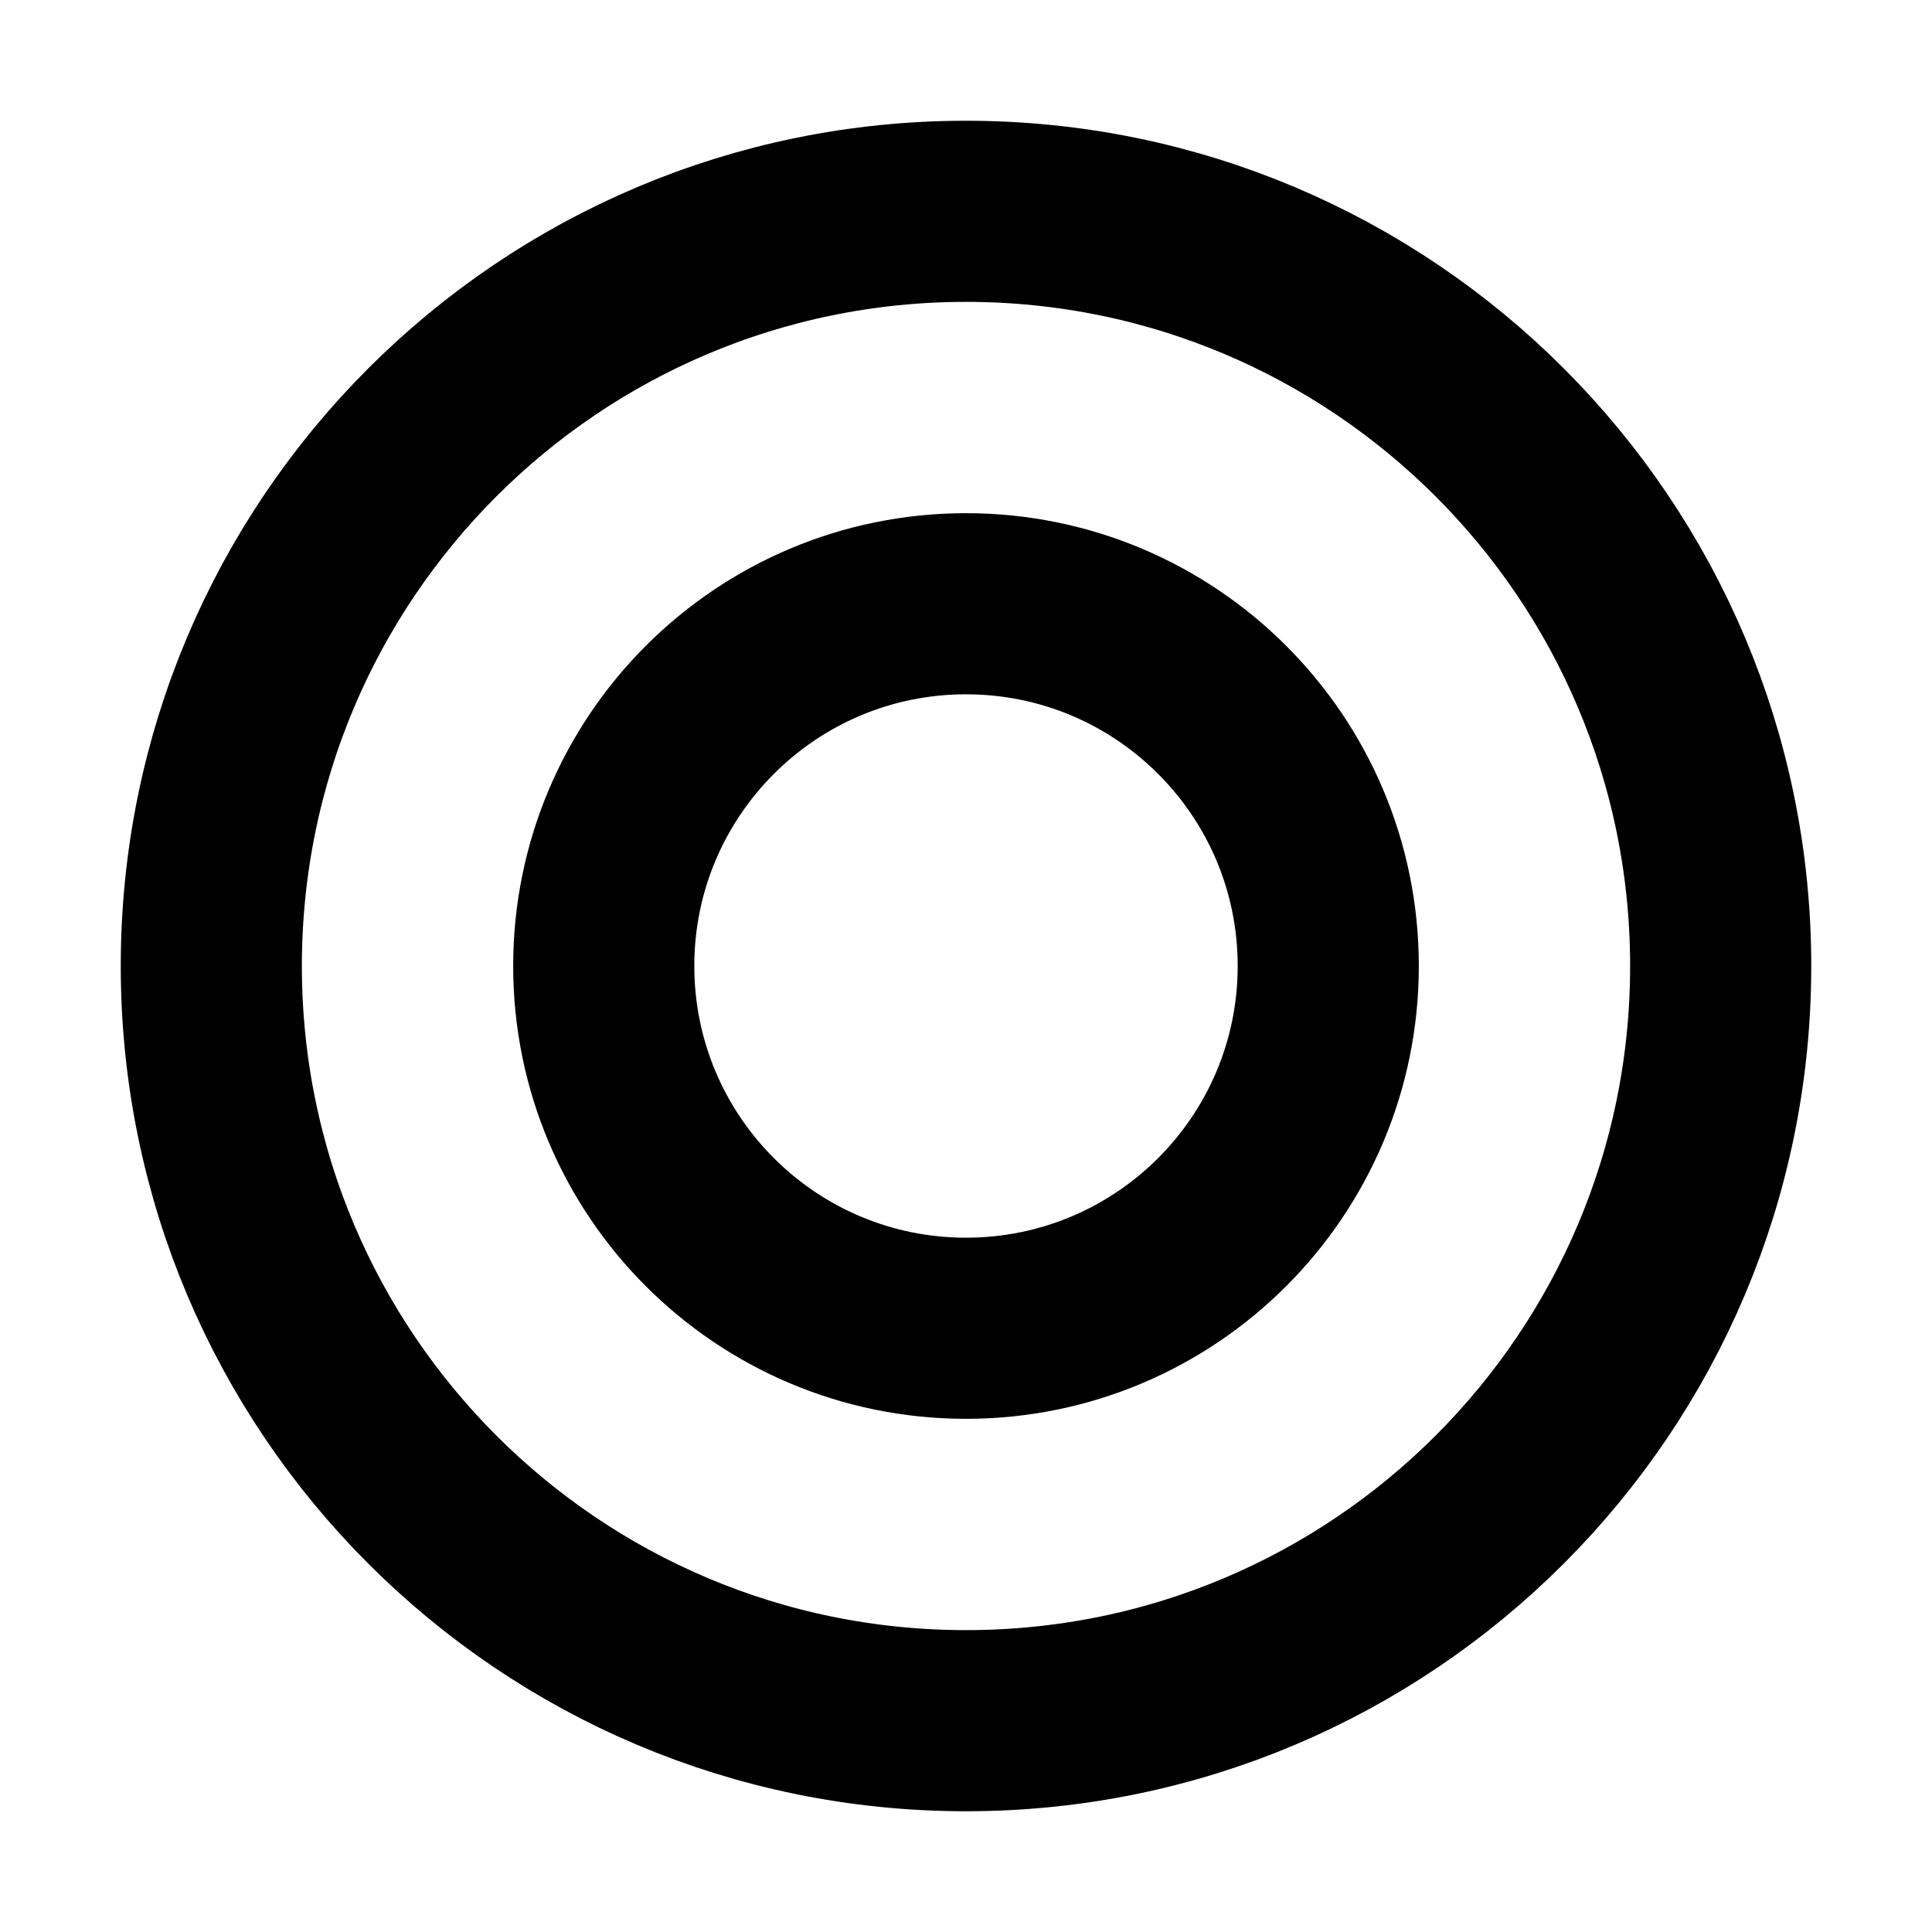
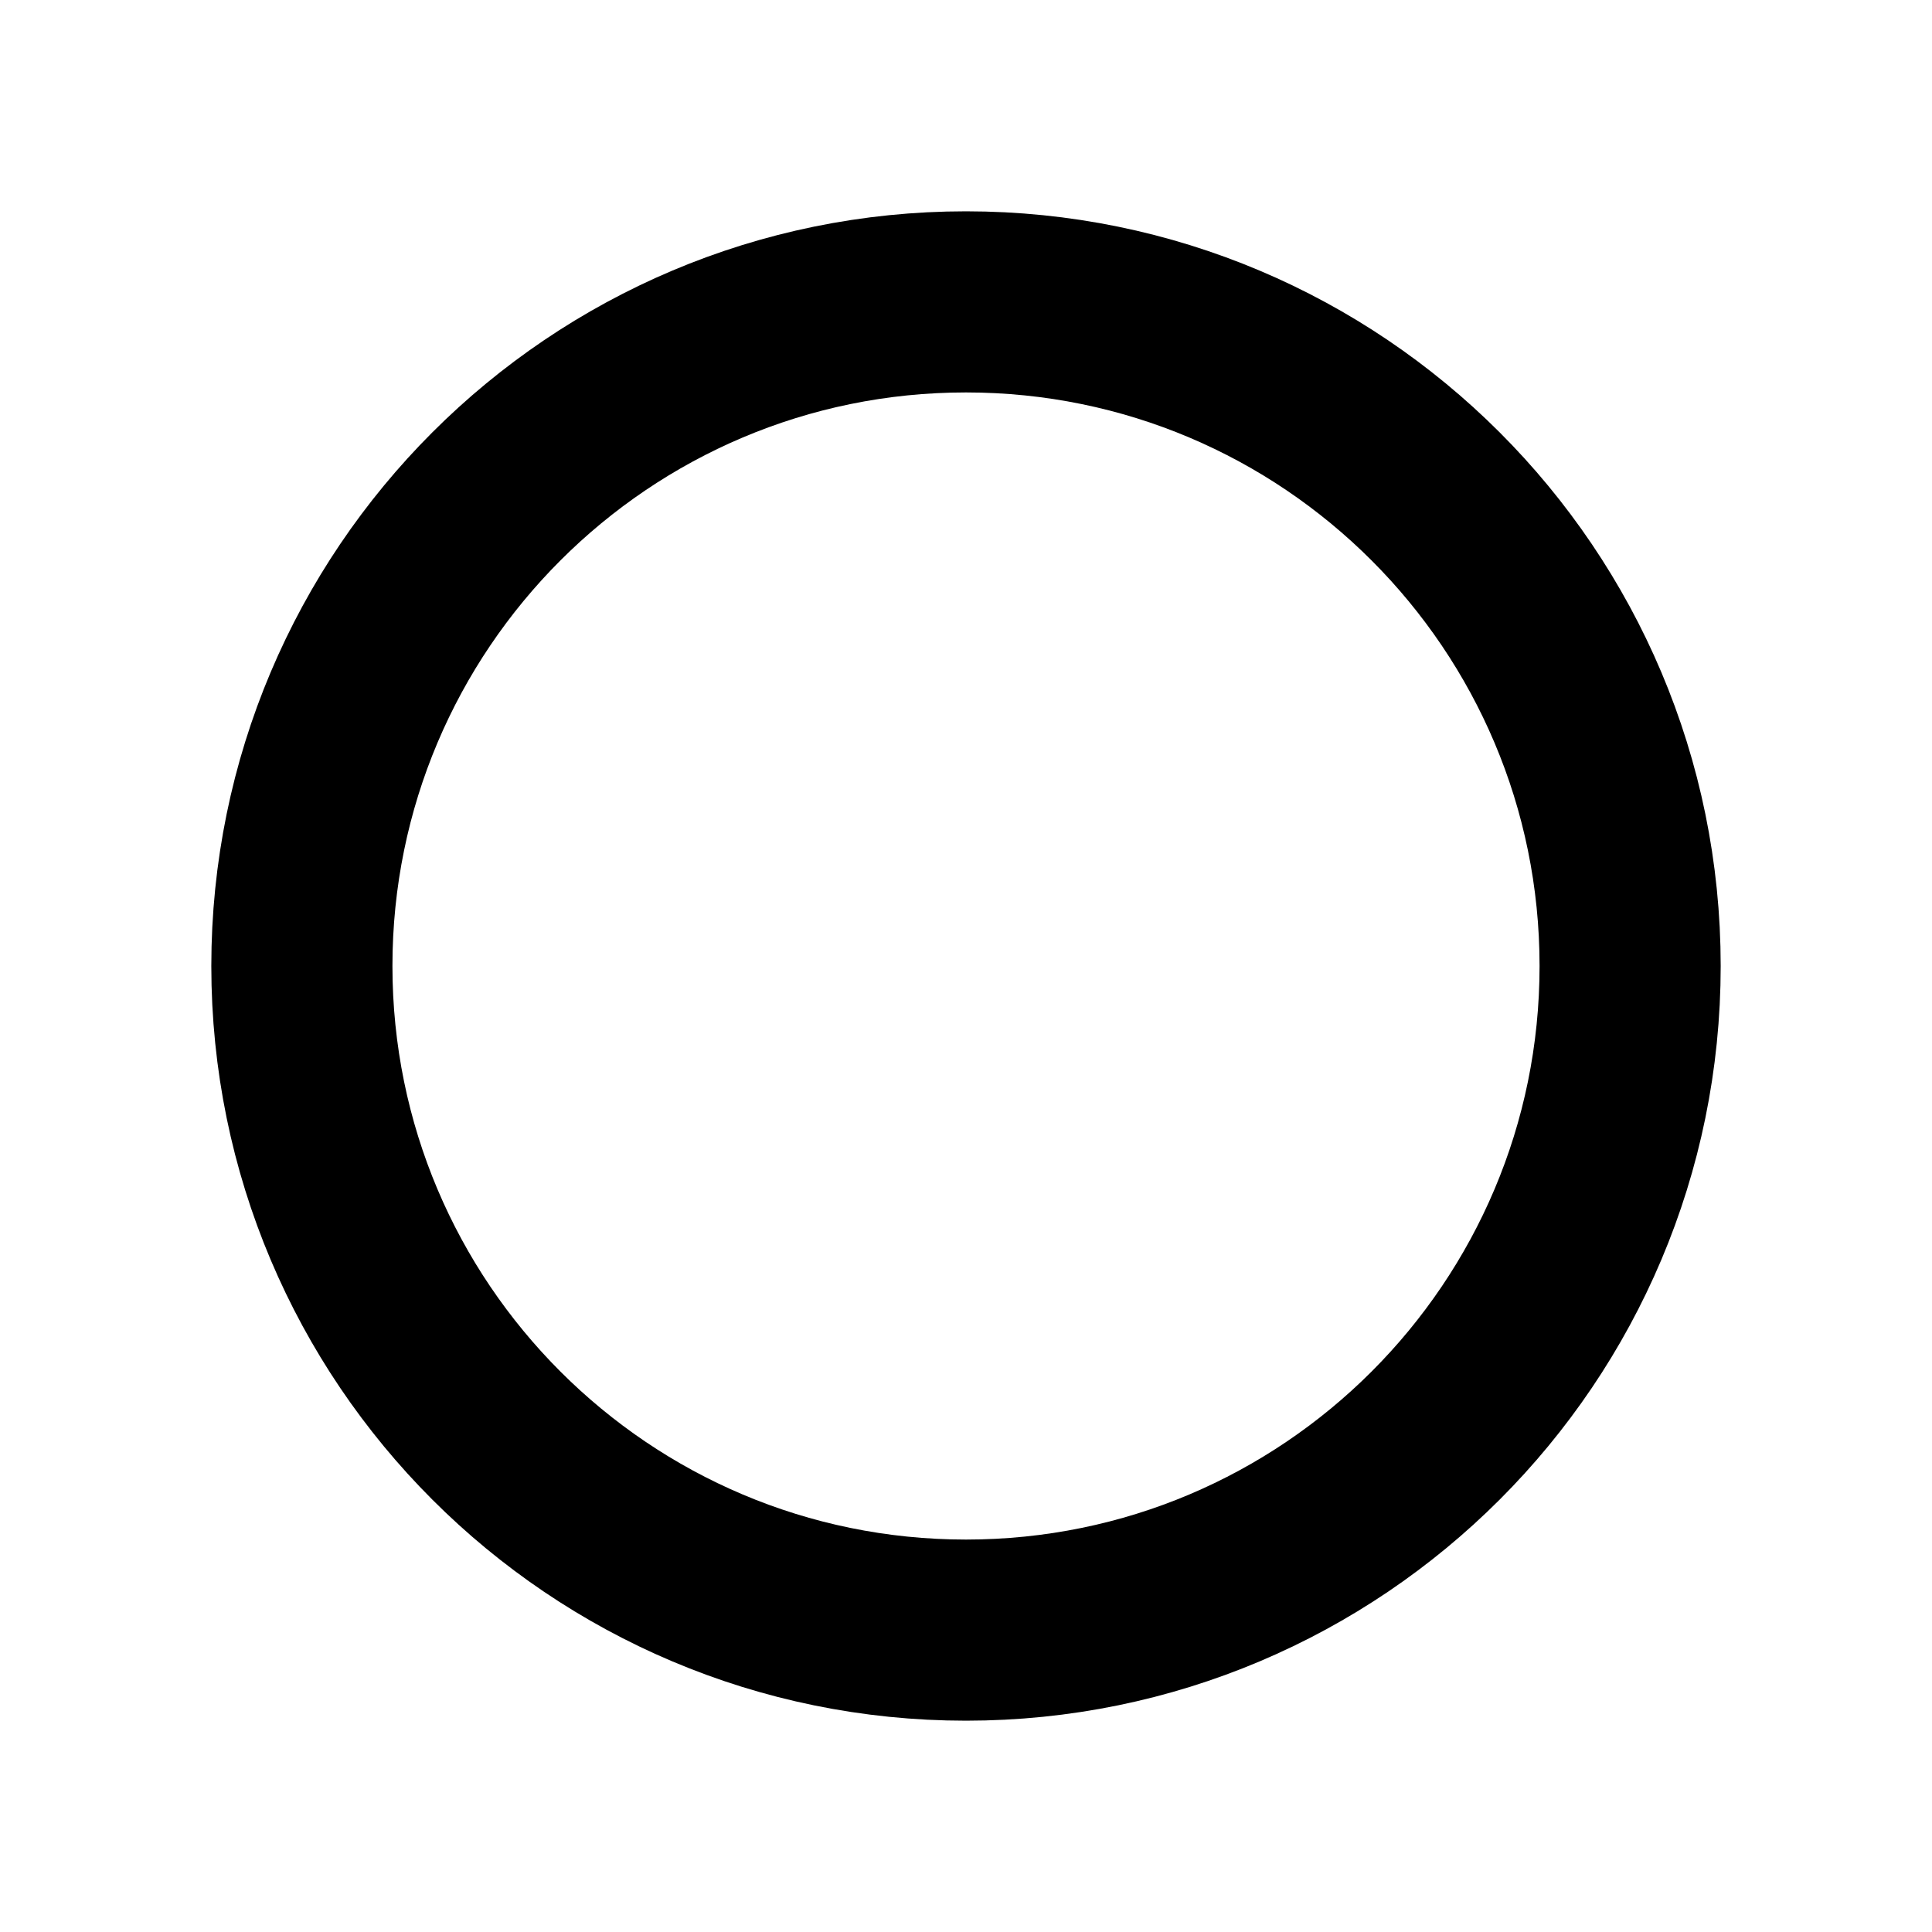
<svg xmlns="http://www.w3.org/2000/svg" width="16" height="16" viewBox="0 0 16 16">
-   <circle class="transparent-fill foreground-stroke" cx="8" cy="8" r="6.25" fill="none" stroke="currentColor" stroke-width="1.5" />
-   <circle class="transparent-fill foreground-stroke" cx="8" cy="8" r="3" fill="none" stroke="currentColor" stroke-width="1.5" />
+   <circle cx="8" cy="8" r="5.5" class="transparent-fill foreground-stroke" fill="none" stroke="currentColor" stroke-width="1.5" stroke-linecap="round" stroke-linejoin="round" />
</svg>
